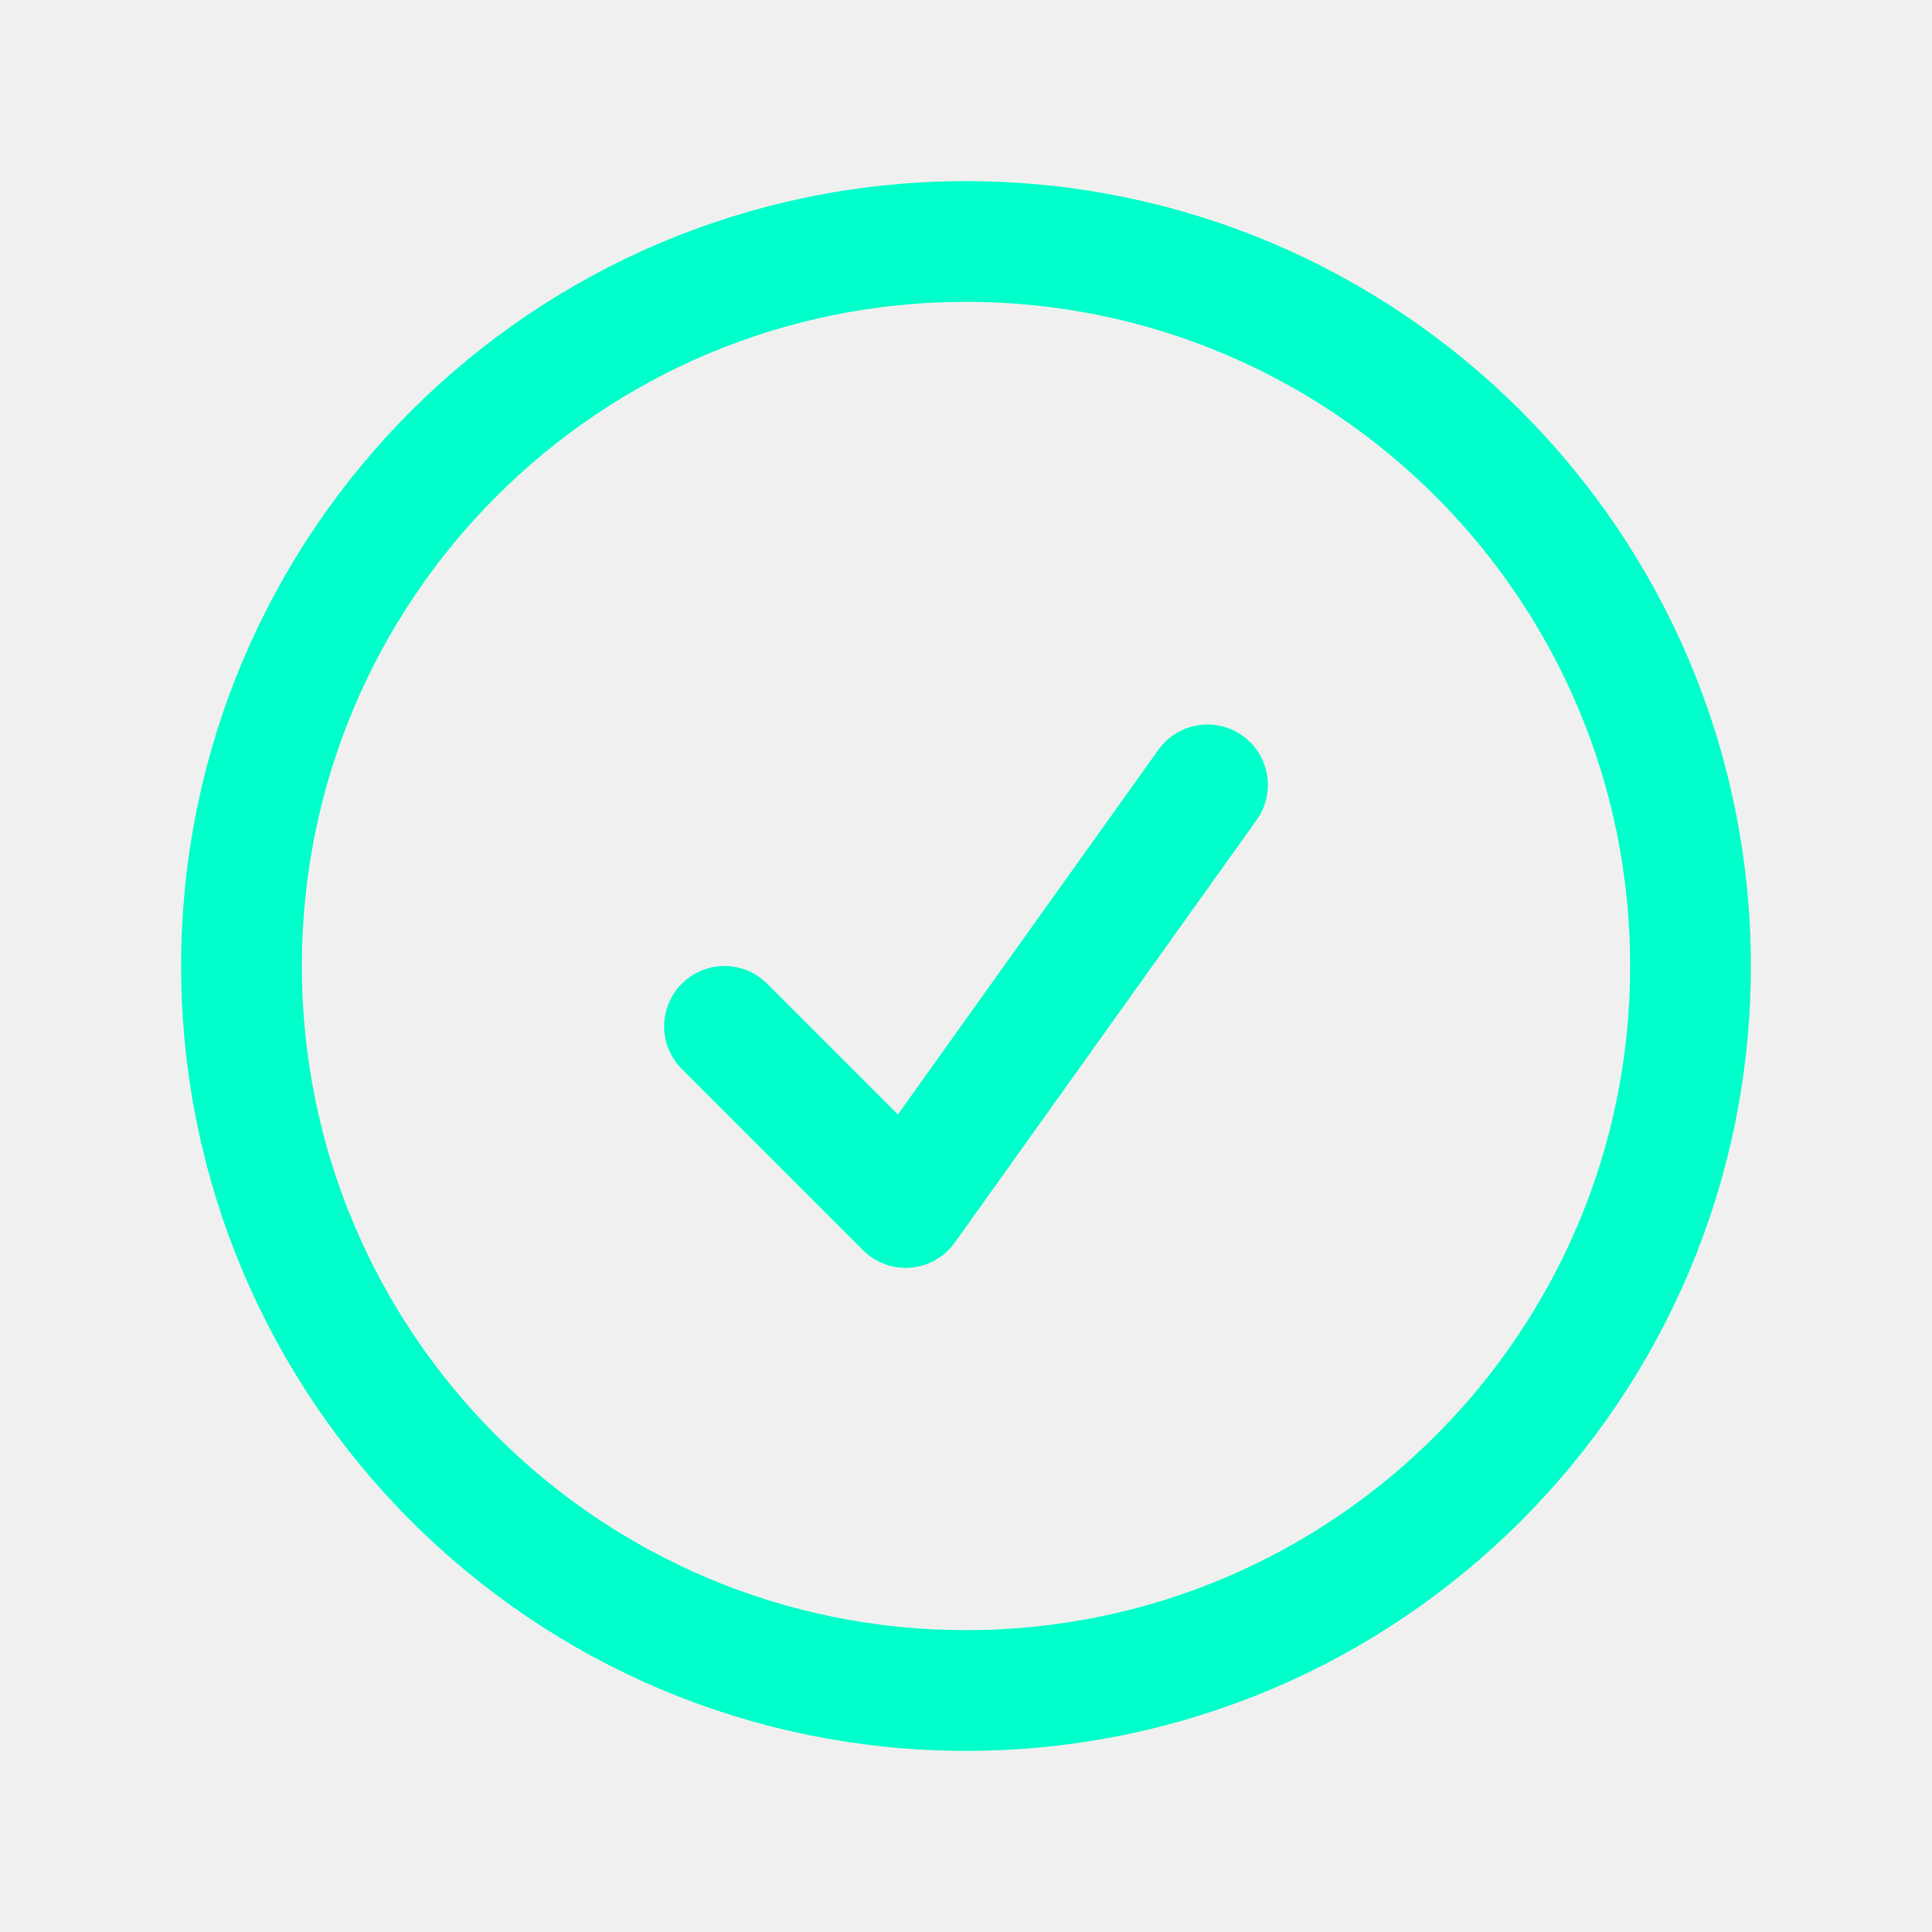
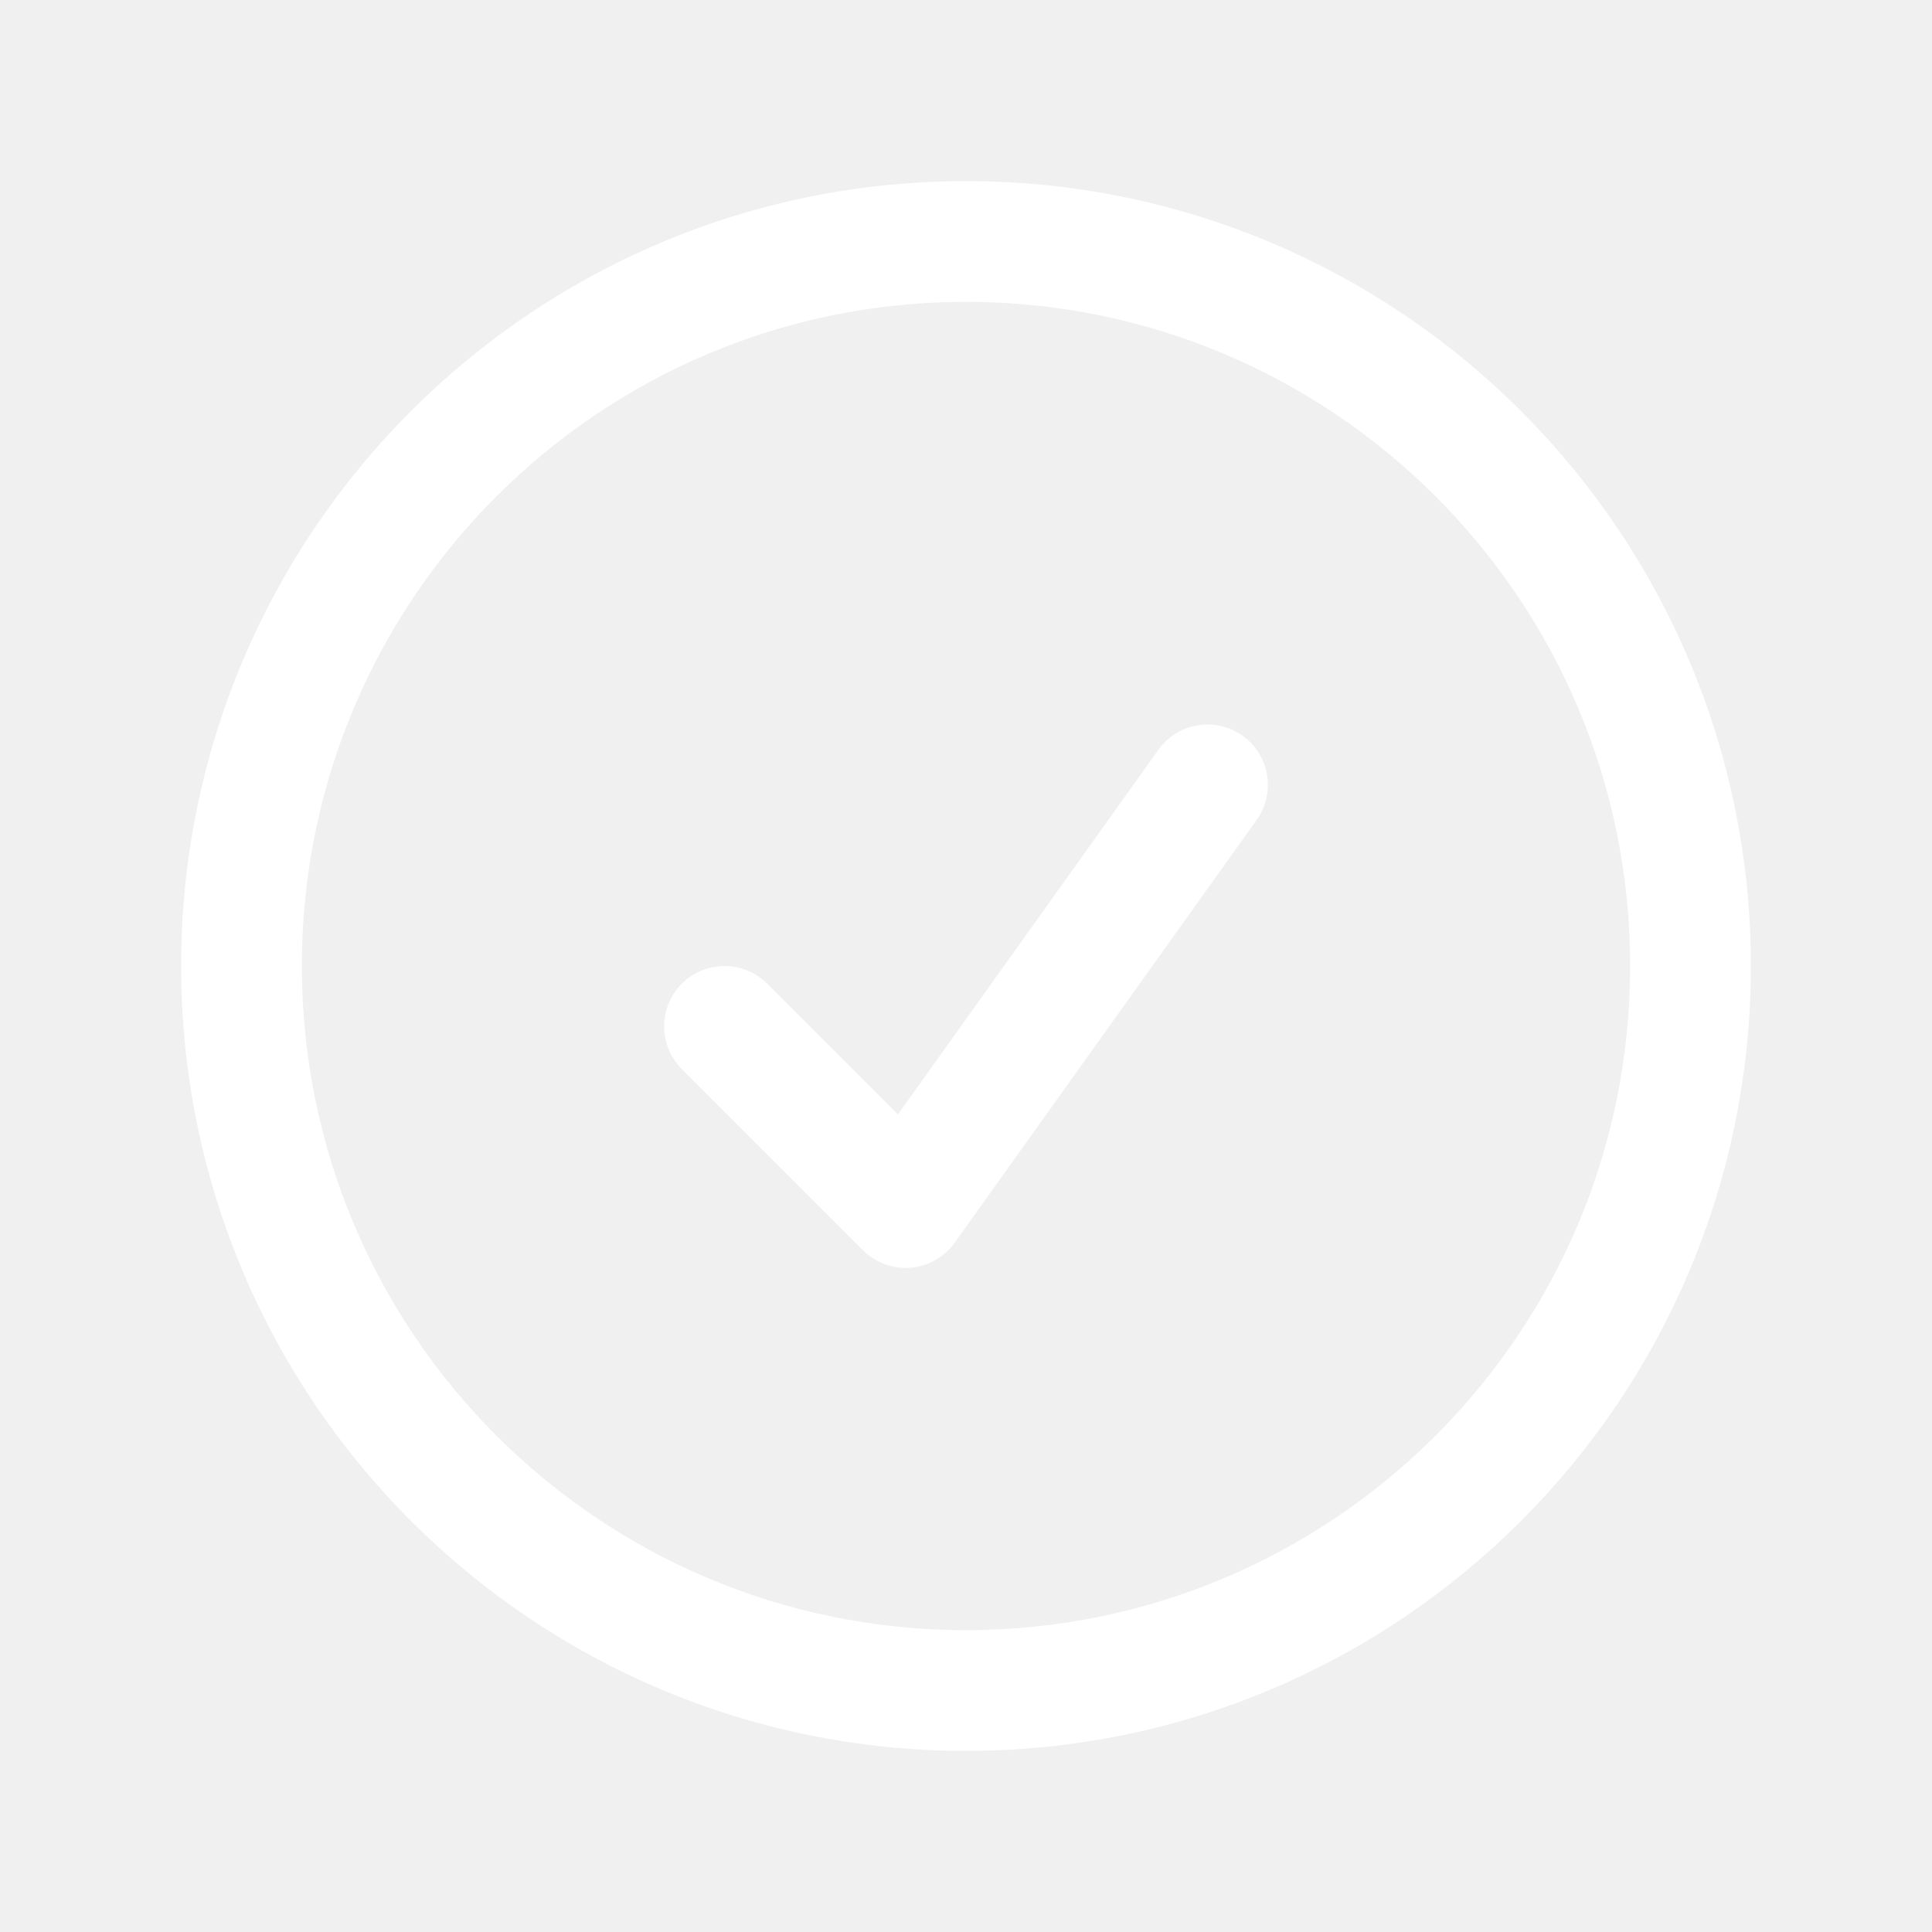
- <svg xmlns="http://www.w3.org/2000/svg" fill="none" viewBox="0 0 24 24" stroke-width="1.5" stroke="#00FFCA" class="w-6 h-6">
+ <svg xmlns="http://www.w3.org/2000/svg" fill="none" viewBox="0 0 24 24" stroke-width="1.5" stroke="white" class="w-6 h-6">
  <path stroke-linecap="round" stroke-linejoin="round" d="M9 12.75L11.25 15 15 9.75M21 12a9 9 0 11-18 0 9 9 0 0118 0z" />
</svg>
